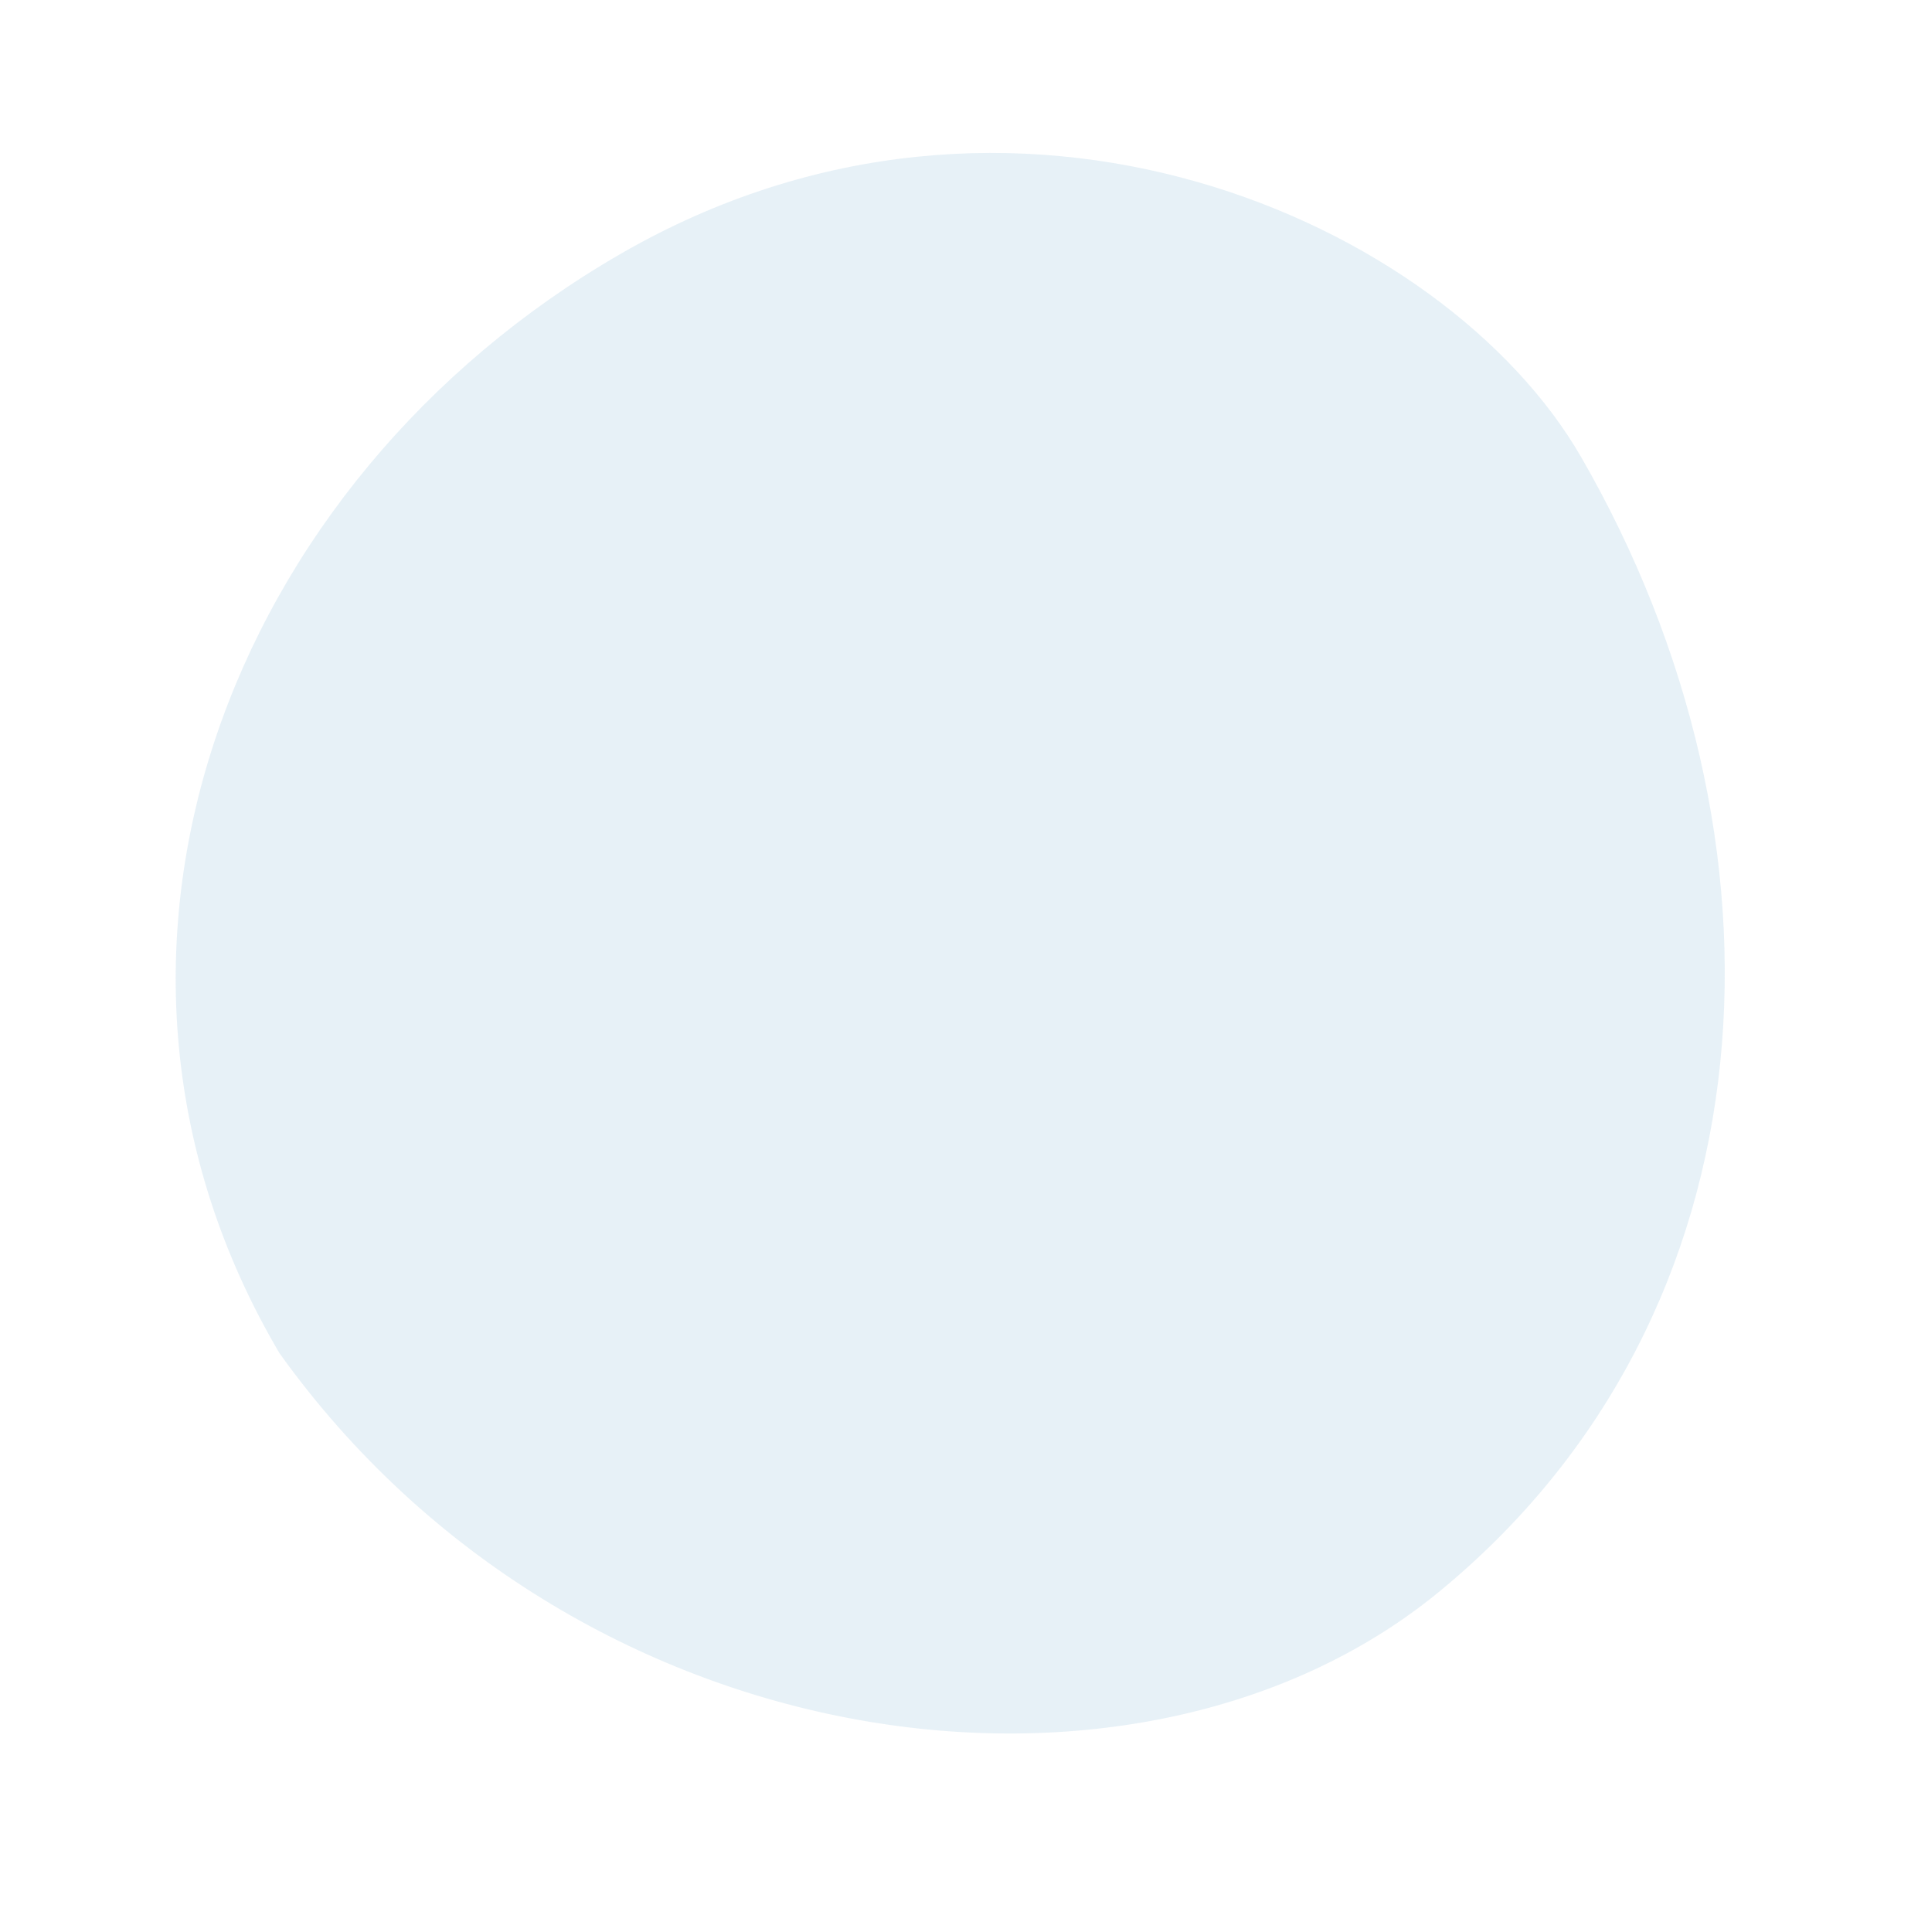
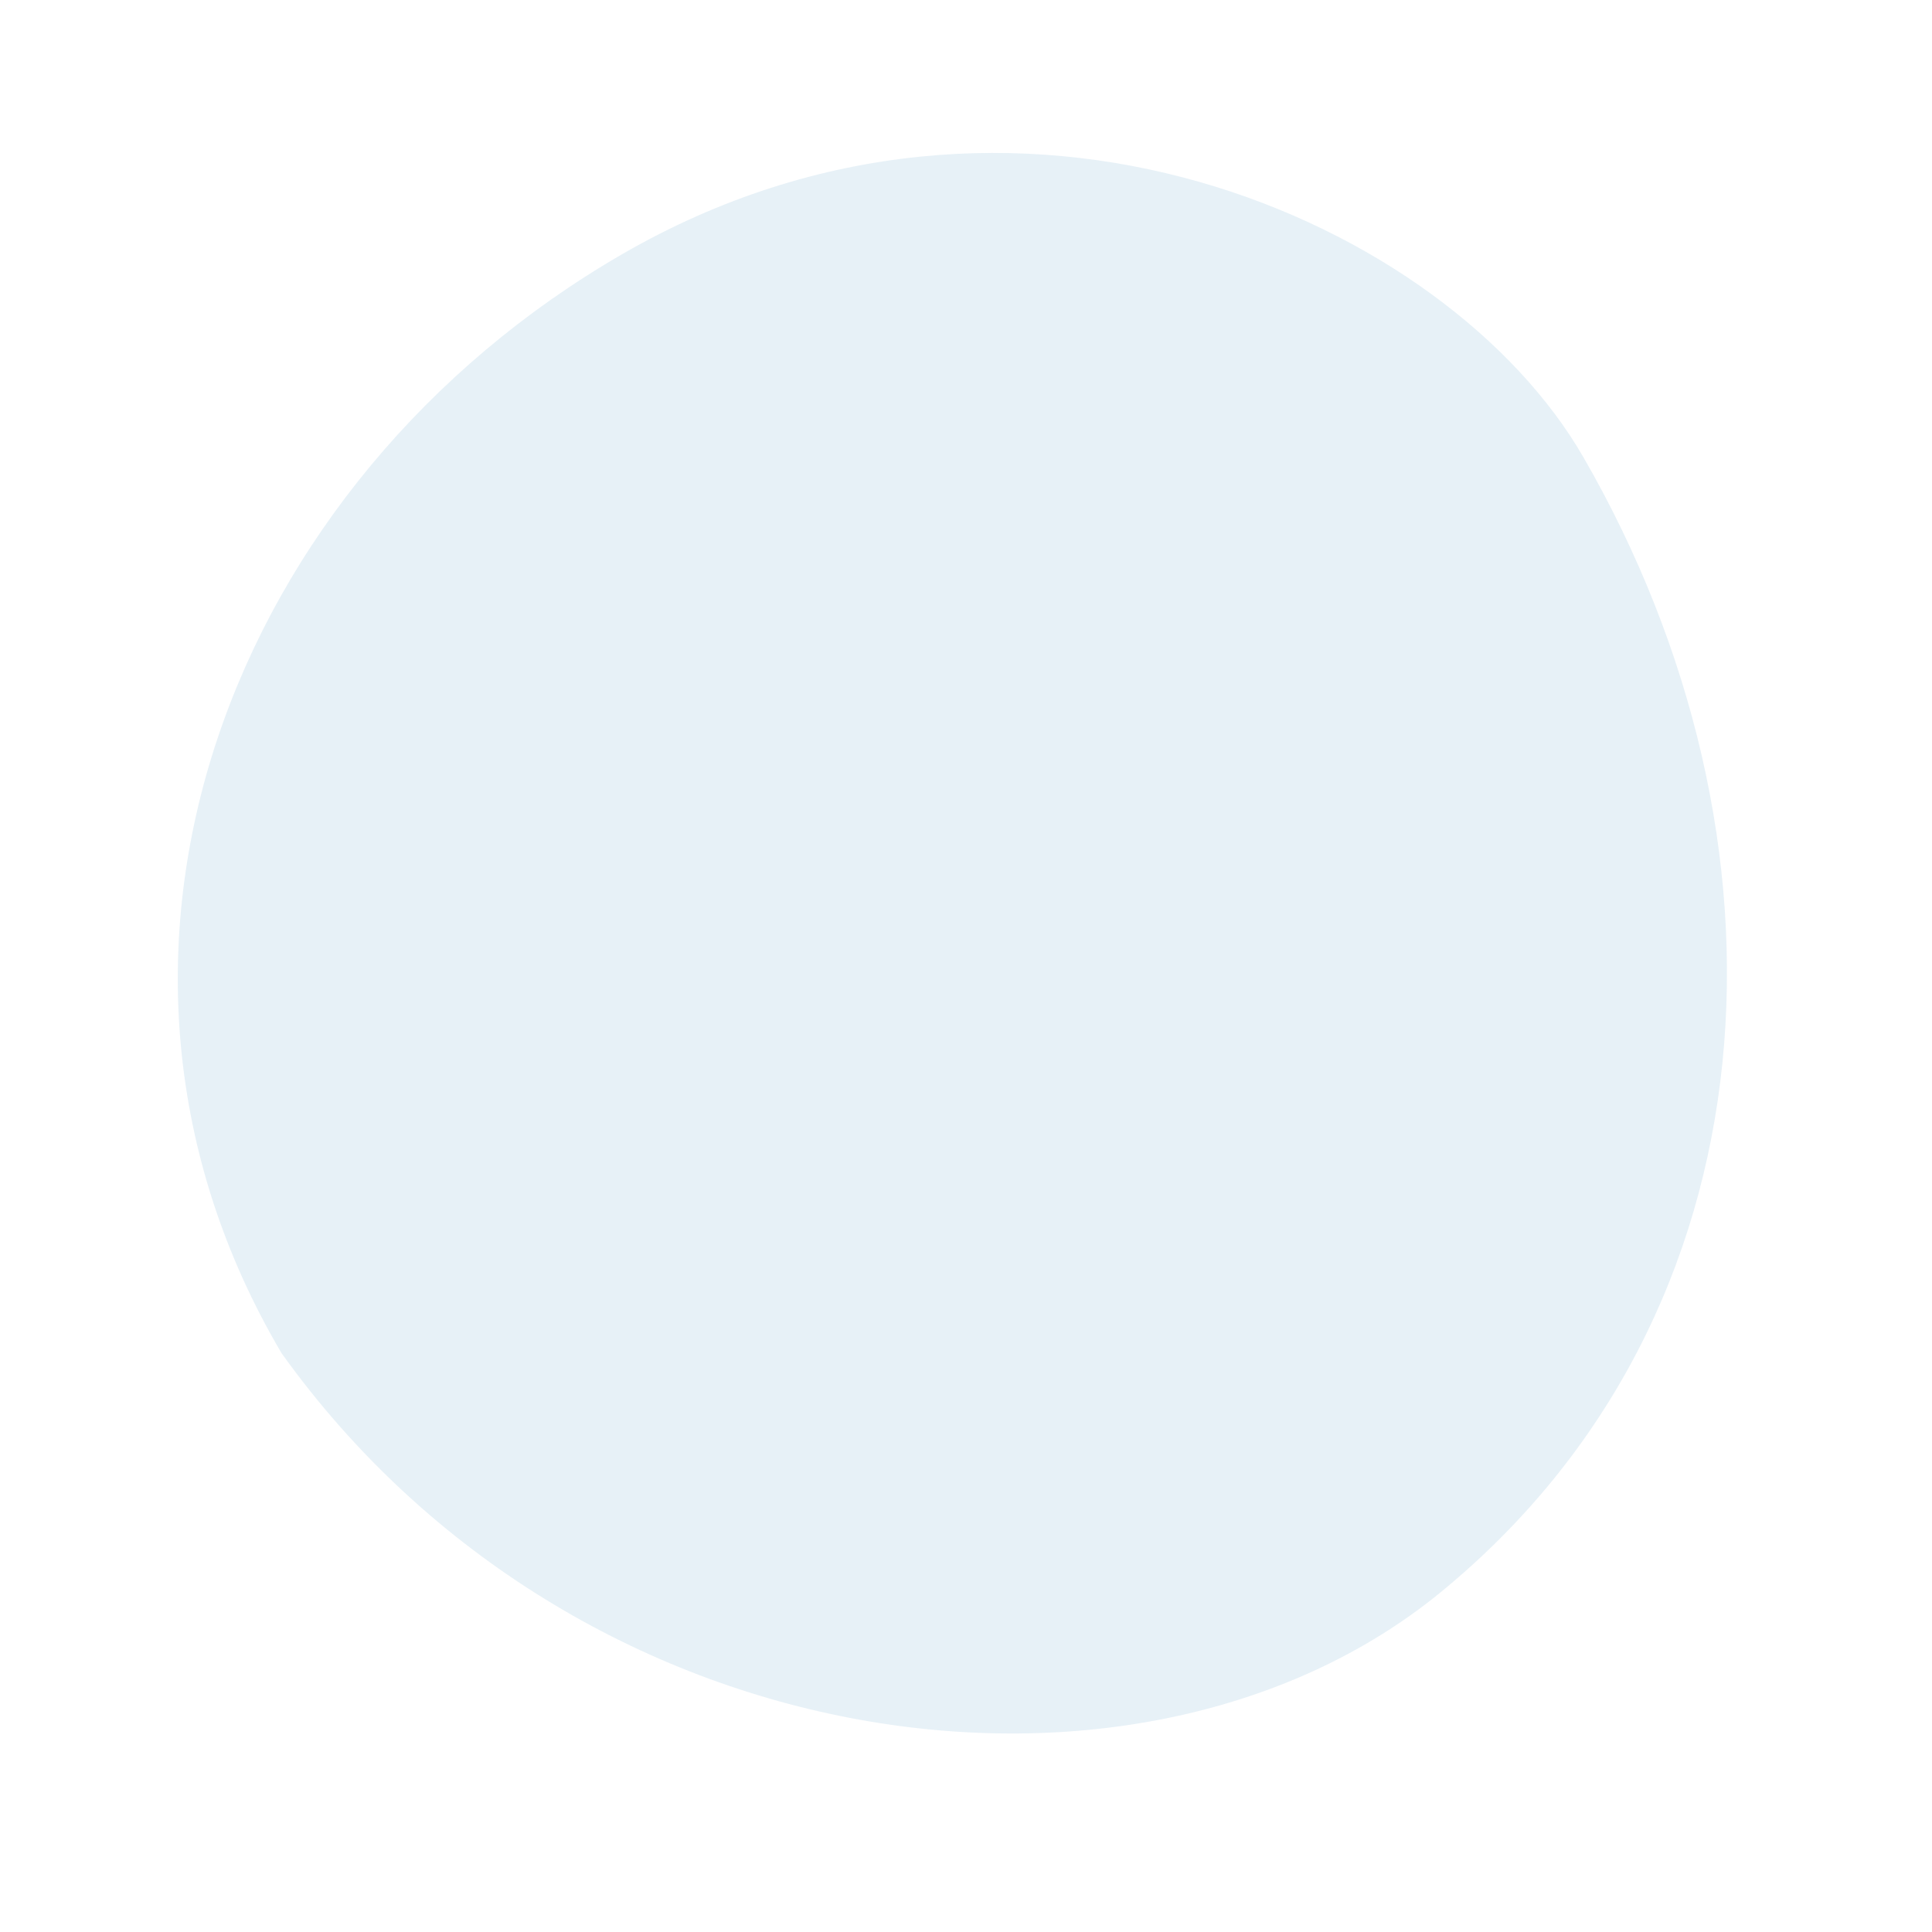
- <svg xmlns="http://www.w3.org/2000/svg" width="465" height="466" viewBox="0 0 465 466" fill="none">
+ <svg xmlns="http://www.w3.org/2000/svg" width="450" height="450" viewBox="0 0 465 466" fill="none">
  <path d="M346.89 384.132C274.541 443.292 138.777 425.955 67.429 326.417C10.941 230.709 54.974 115.921 149.692 61.236C244.41 6.55 348.487 53.241 381.391 110.232C434.445 202.125 429.329 316.722 346.89 384.132Z" fill="#89BCD9" fill-opacity="0.2" />
</svg>
